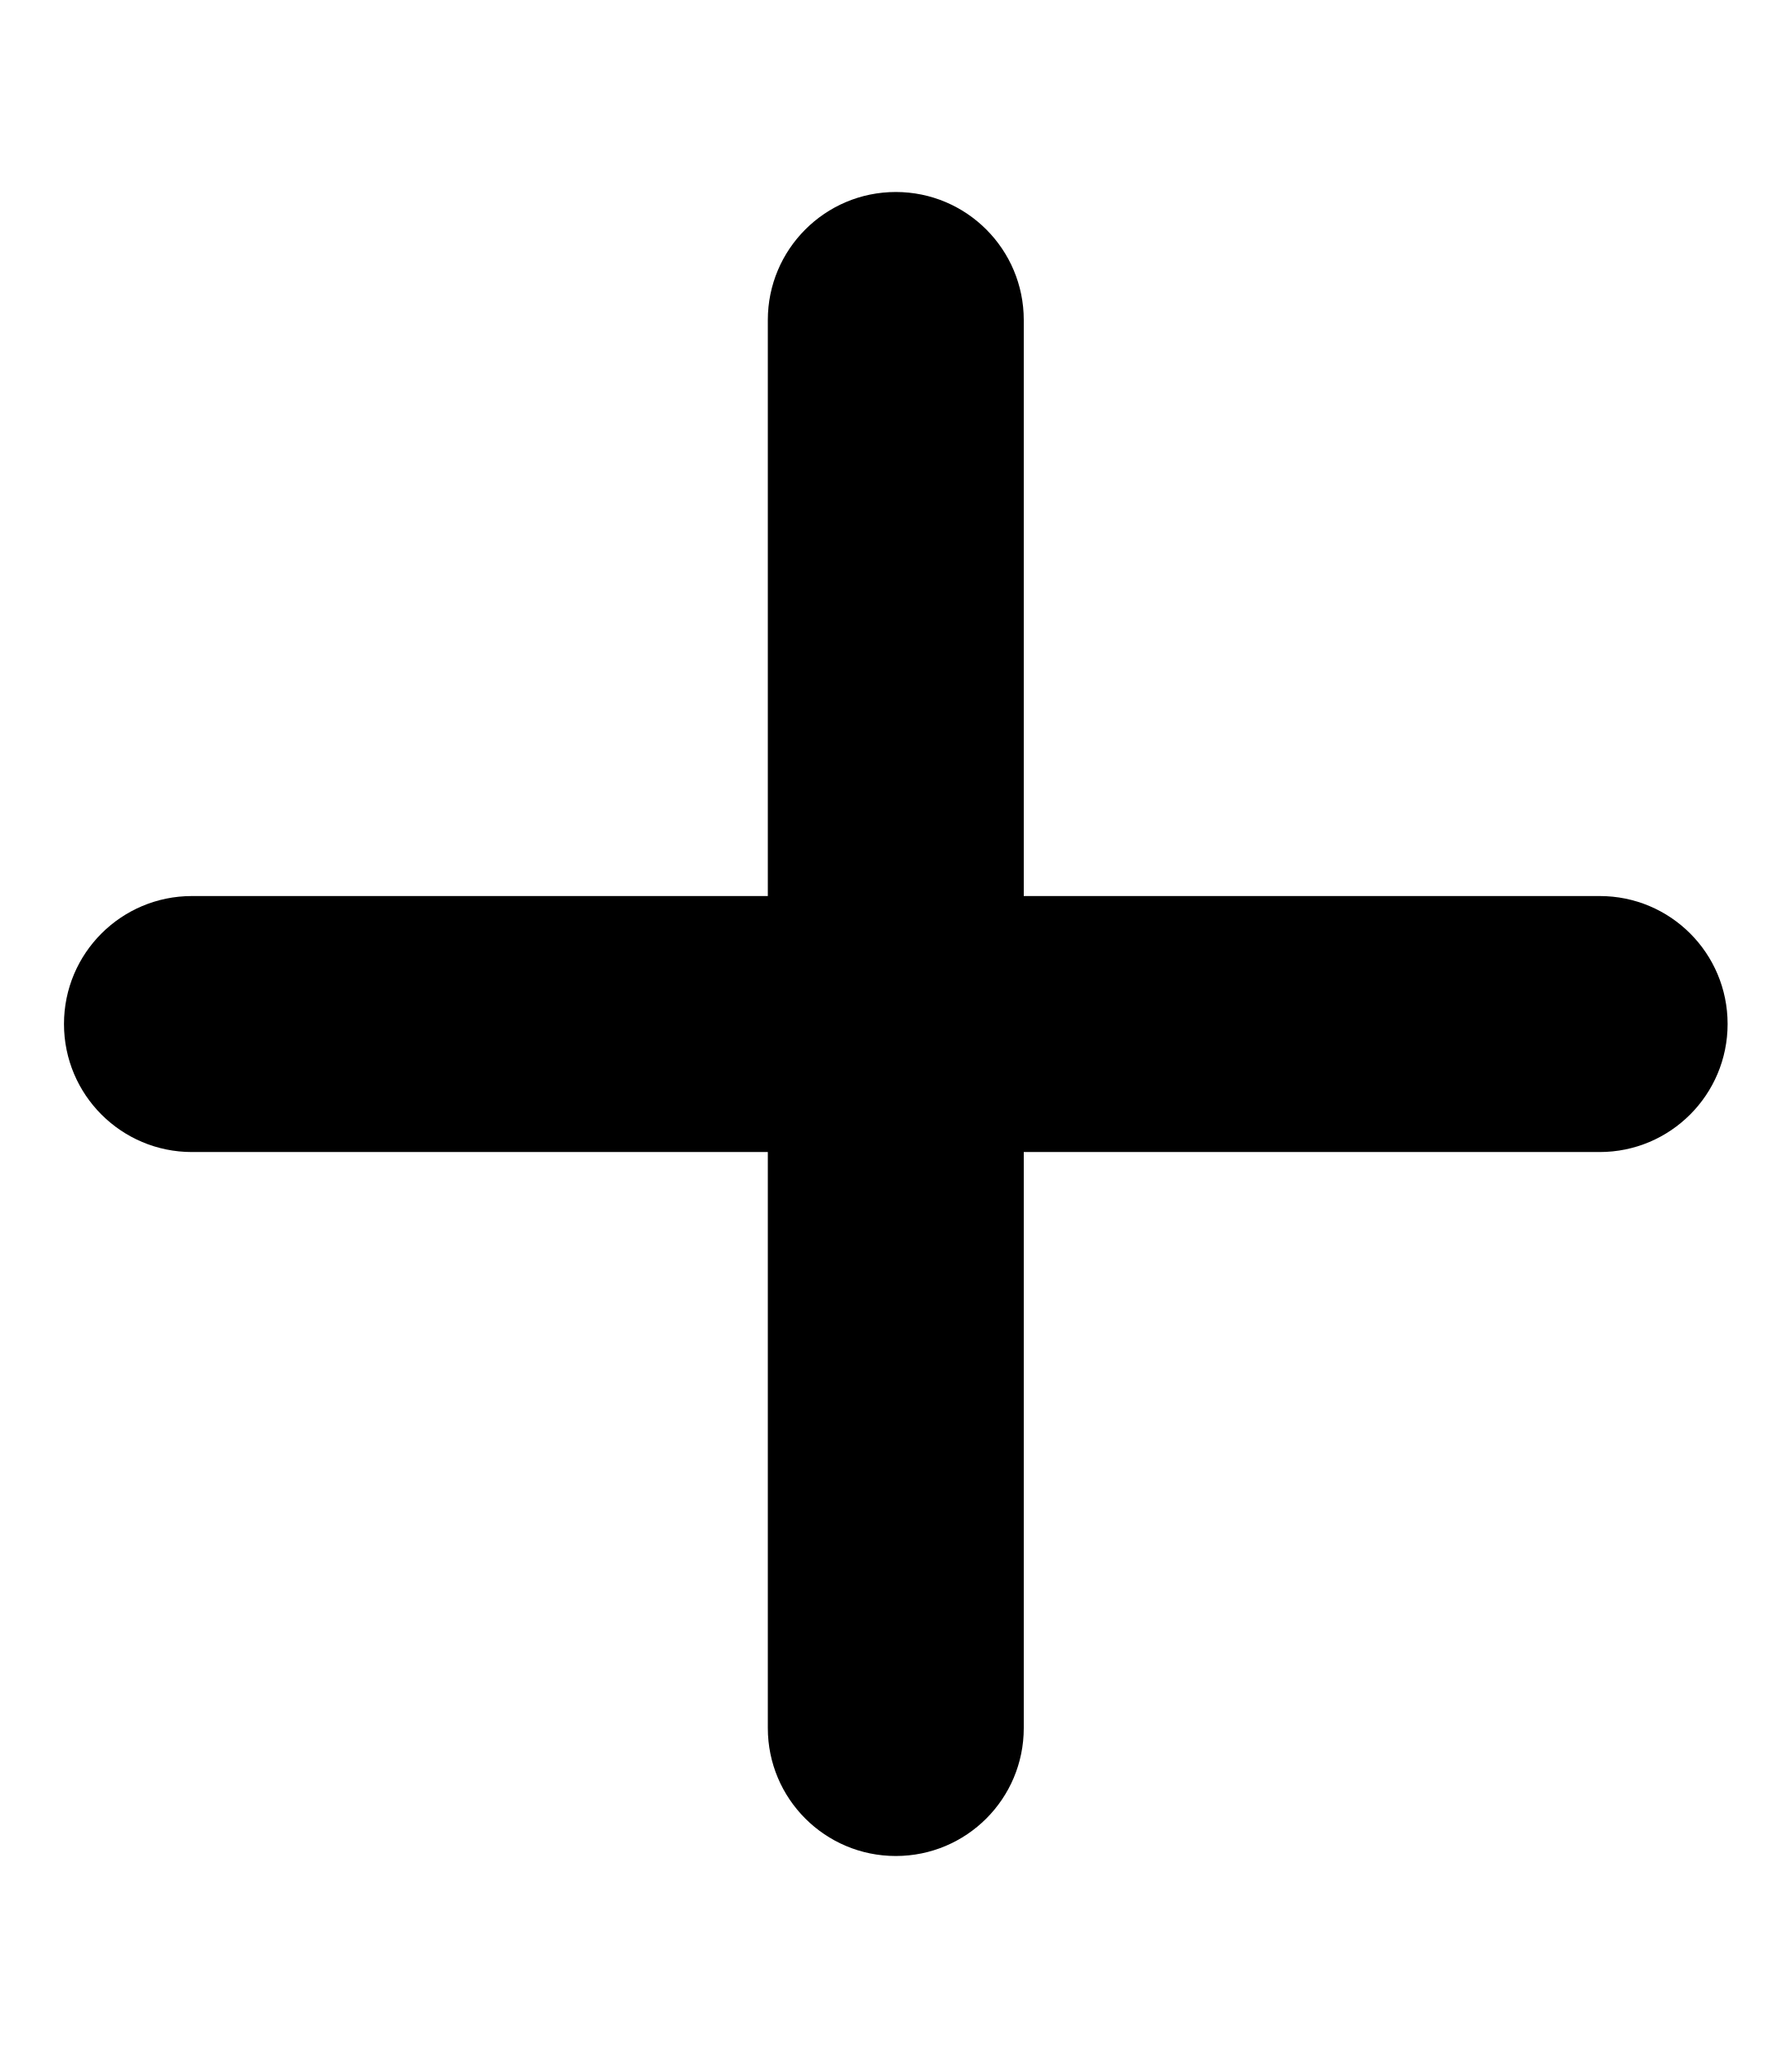
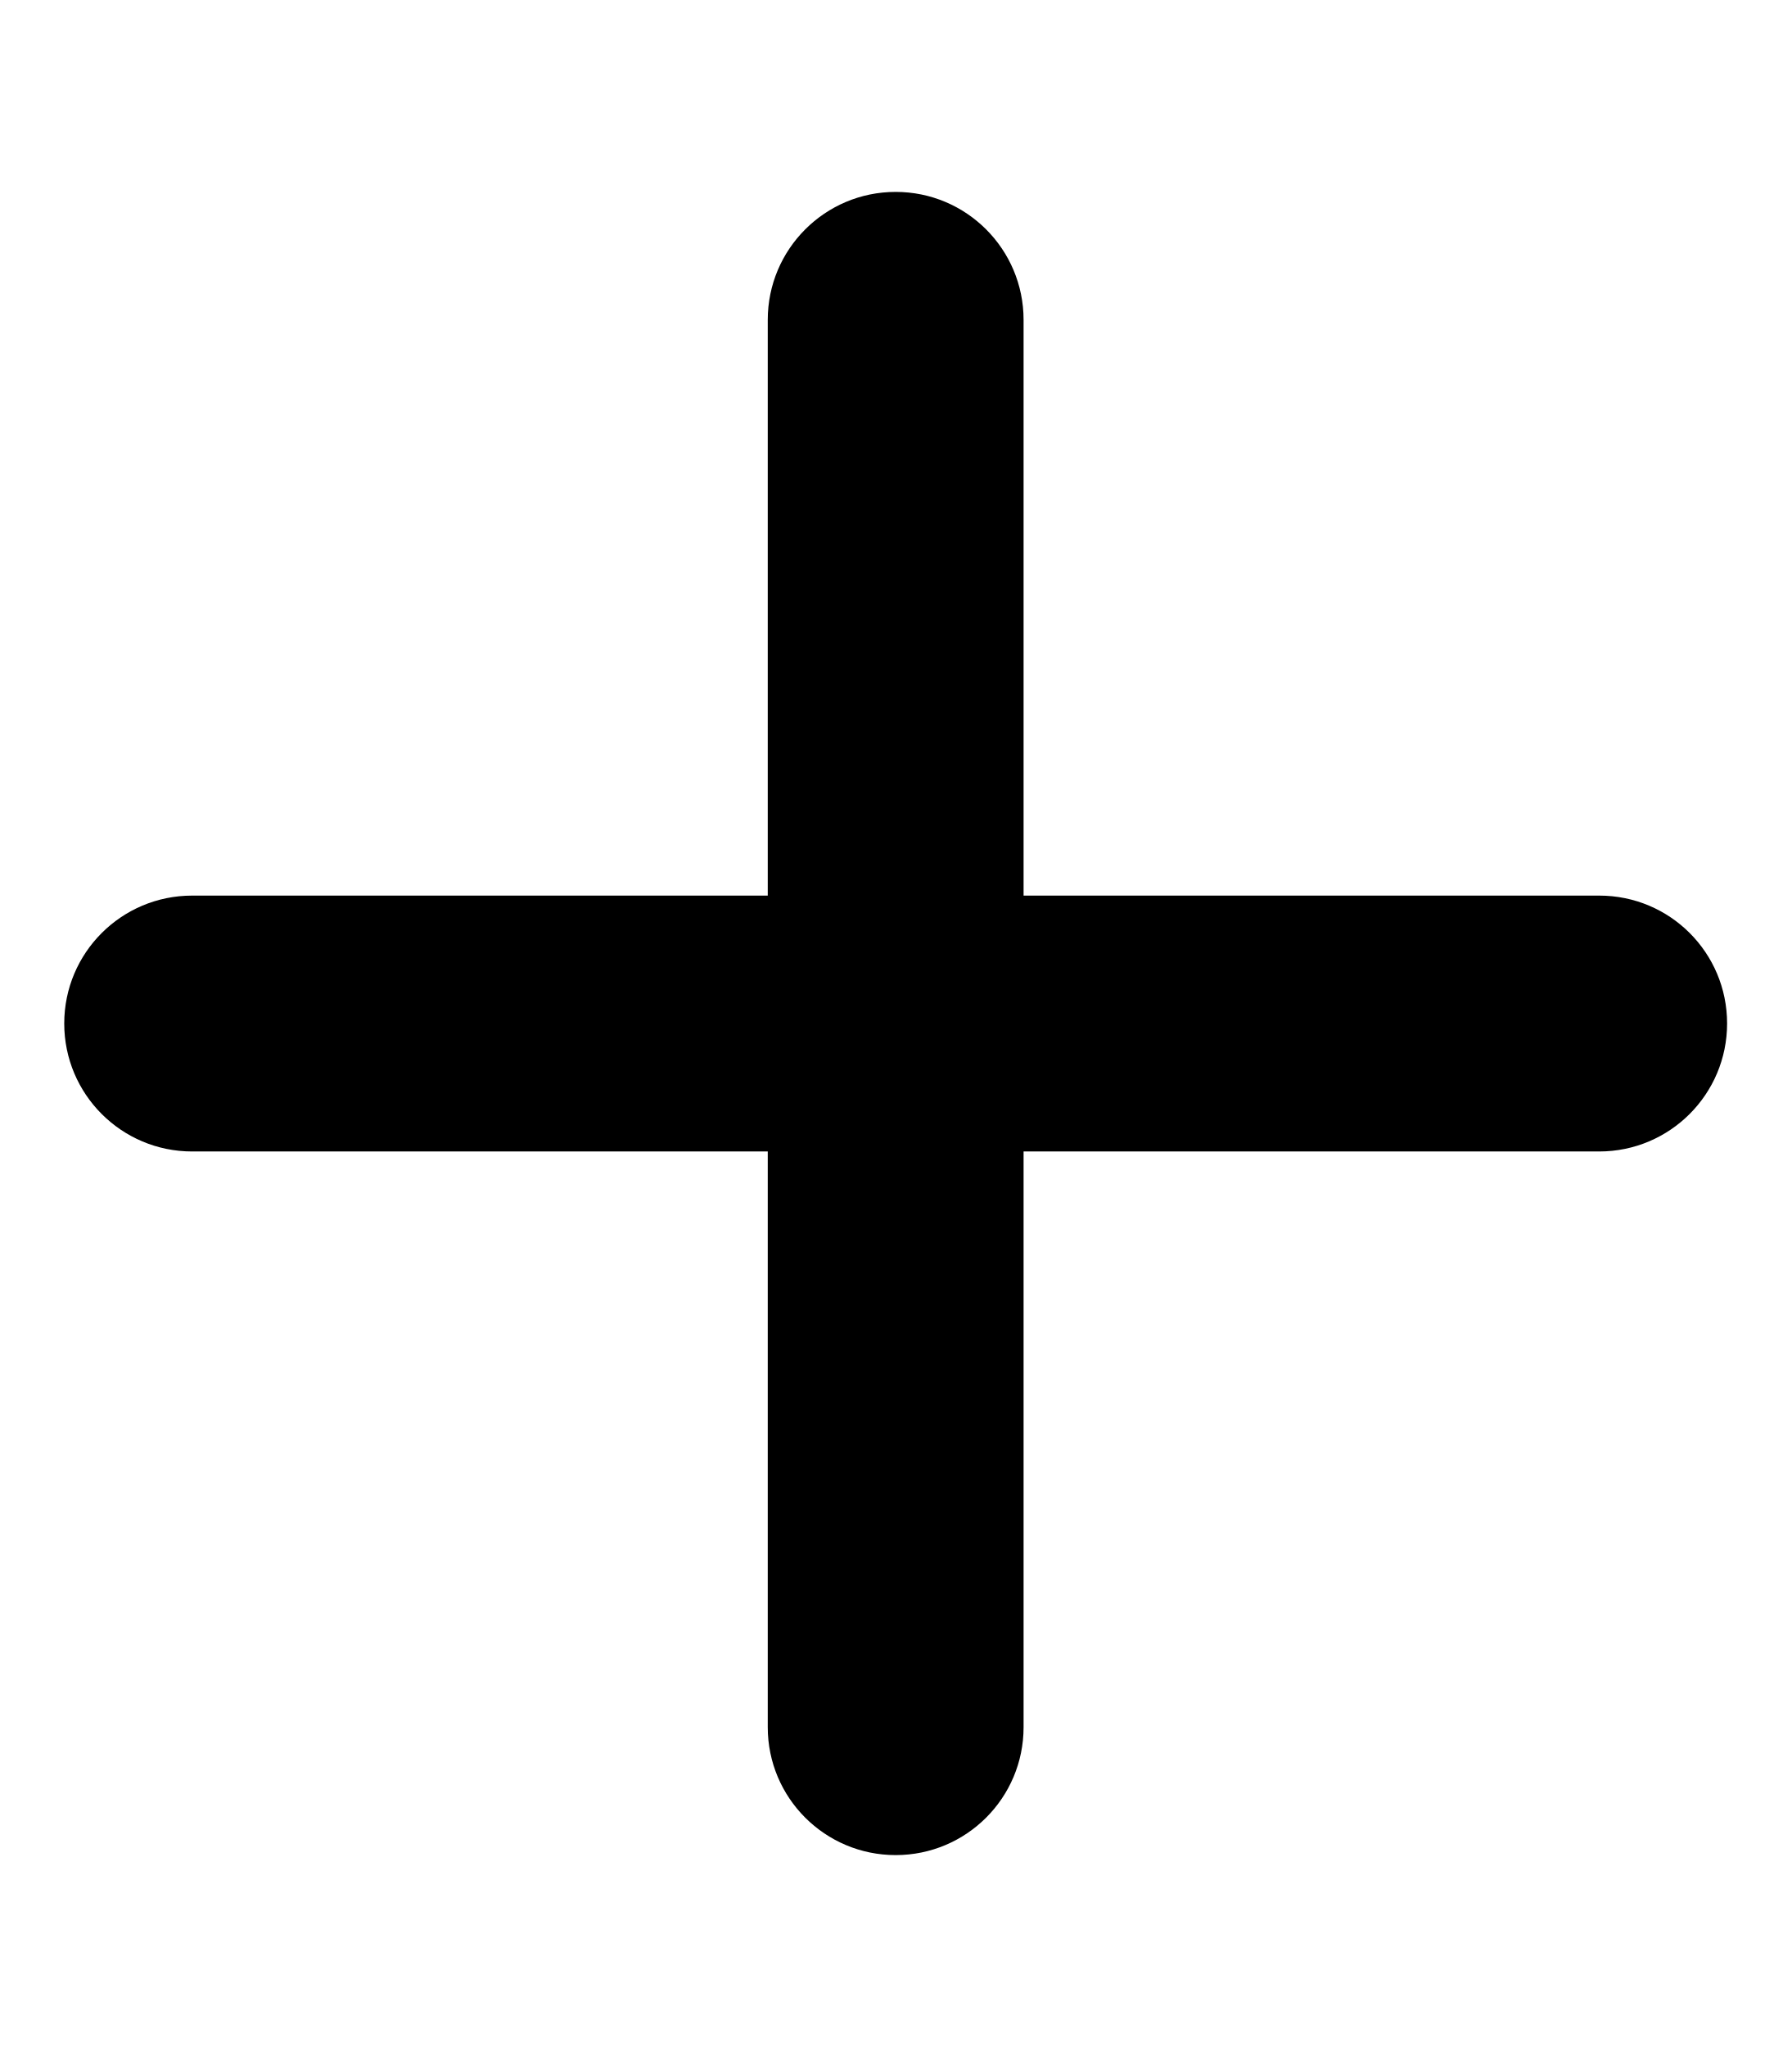
- <svg xmlns="http://www.w3.org/2000/svg" viewBox="0 0 448 512" class="plus">
+ <svg xmlns="http://www.w3.org/2000/svg" viewBox="0 0 448 512" class="plus" width="24" height="27.42">
  <path stroke="ff0000" d="M432 256c0 17.69-14.33 32.01-32 32.01H256v144c0 17.69-14.33 31.99-32 31.99s-32-14.3-32-31.99v-144H48c-17.67 0-32-14.32-32-32.01s14.33-31.99 32-31.99H192v-144c0-17.69 14.33-32.01 32-32.01s32 14.32 32 32.01v144h144C417.7 224 432 238.3 432 256z" />
</svg>
